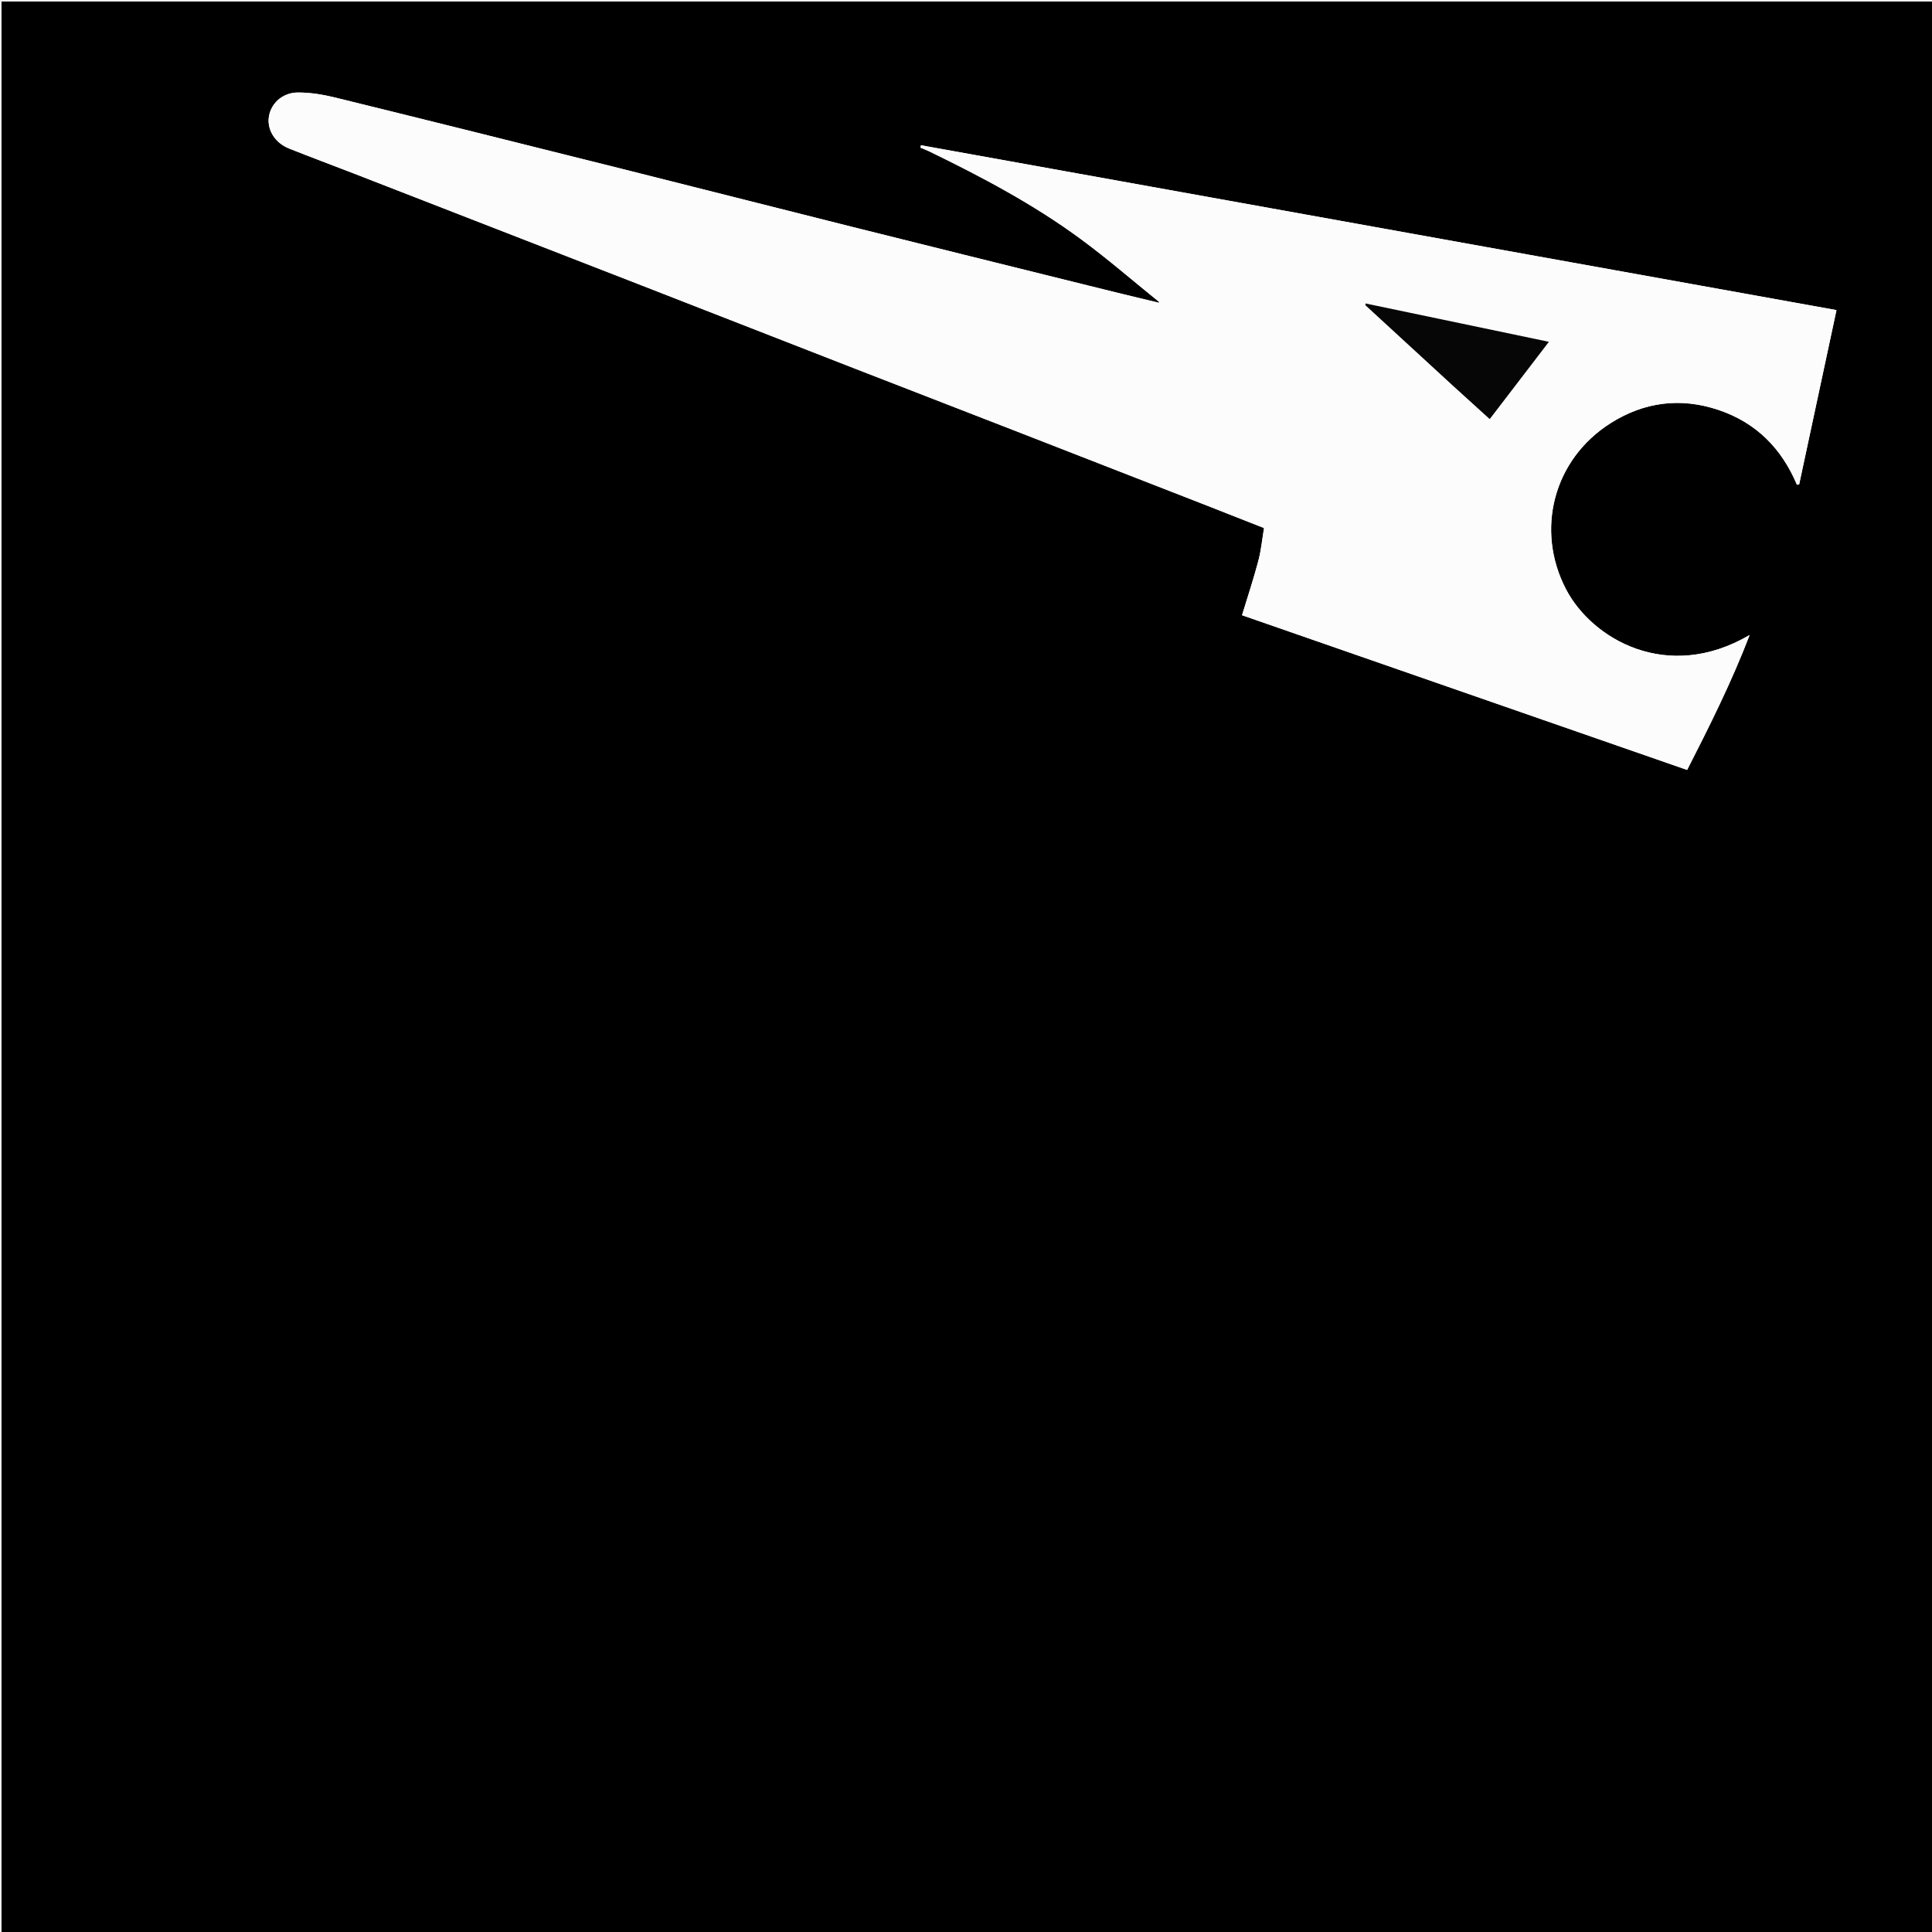
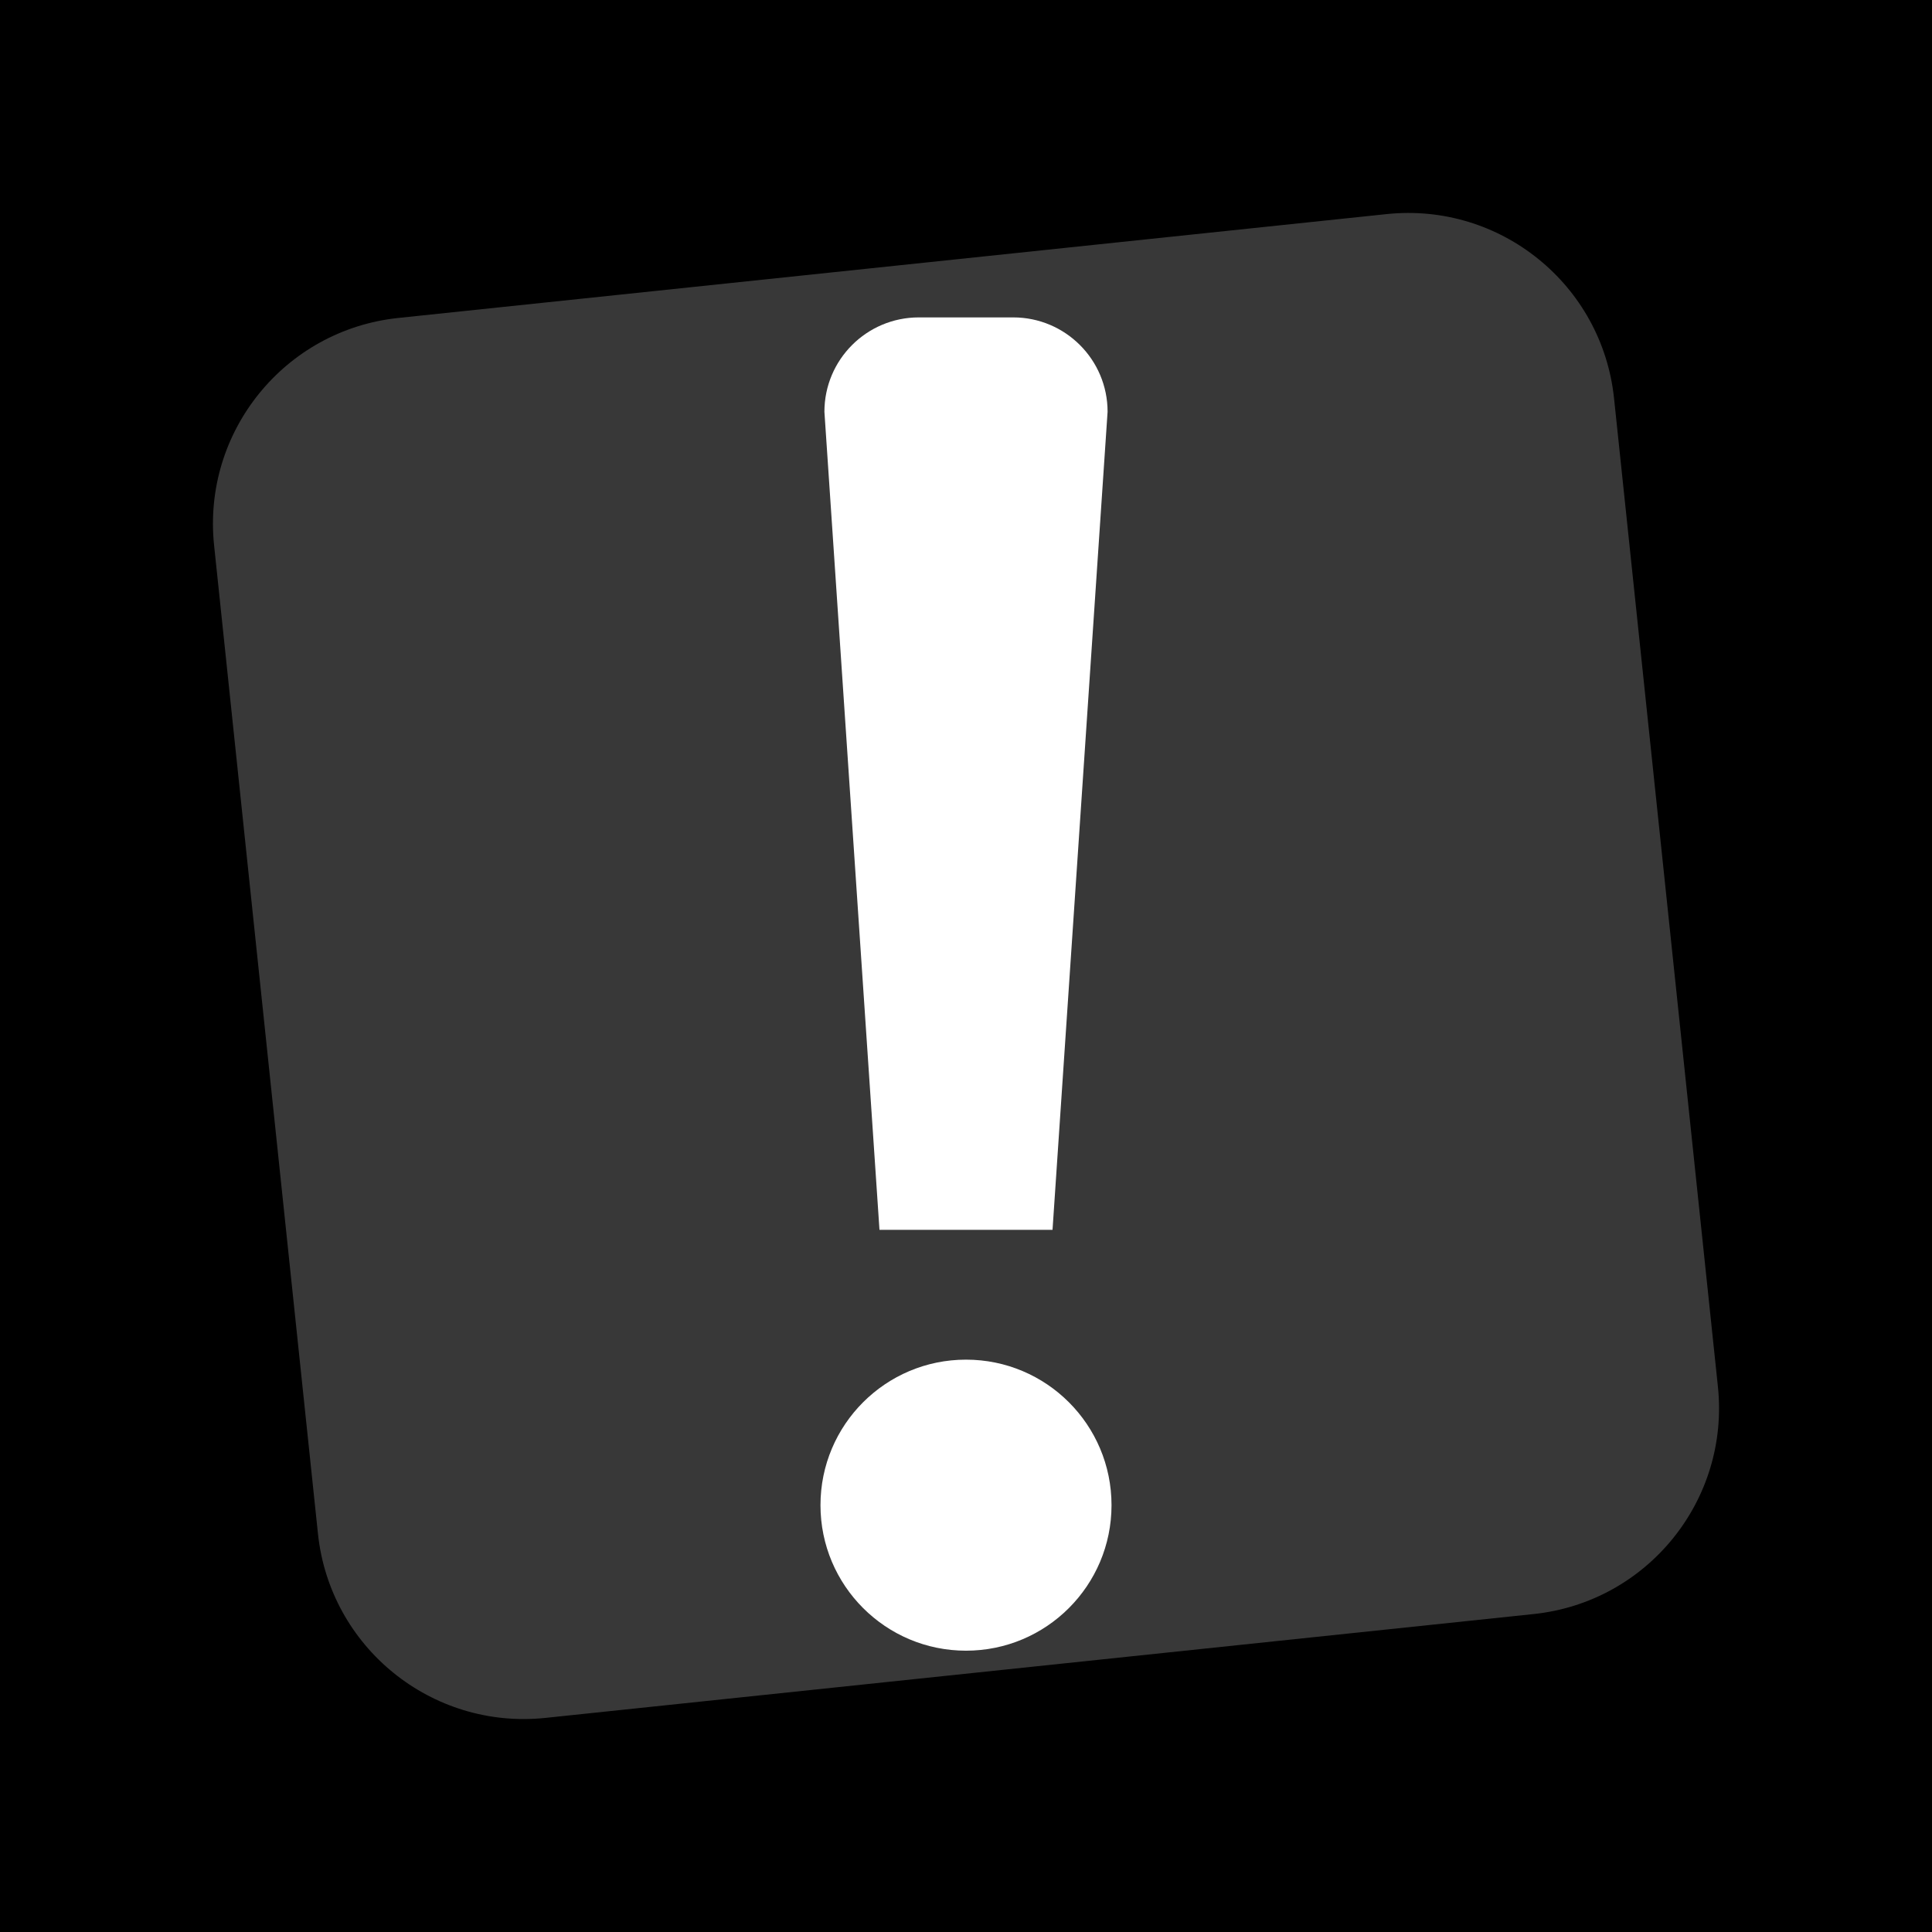
- <svg xmlns="http://www.w3.org/2000/svg" version="1.1" id="Layer_1" x="0px" y="0px" width="100%" viewBox="0 0 1254 1254" enable-background="new 0 0 1254 1254" xml:space="preserve">
-   <path fill="#000000" opacity="1" stroke="none" d=" M1,467   C1,311.333 1,156.167 1,1   C419,1 837,1 1255,1   C1255,419 1255,837 1255,1255   C837,1255 419,1255 1,1255   C1,992.5 1,730 1,467  M751.778,196.577   C736.439,192.785 721.096,189.005 705.761,185.197   C654.882,172.562 603.987,159.985 553.132,147.254   C503.075,134.724 453.075,121.964 403.019,109.429   C341.177,93.942 279.325,78.495 217.417,63.28   C209.578,61.353 201.367,60.017 193.334,60.044   C183.016,60.08 175.354,67.599 174.427,76.604   C173.589,84.739 178.692,92.806 187.605,96.381   C201.501,101.956 215.556,107.131 229.514,112.554   C291.213,136.527 352.909,160.507 414.591,184.525   C461.066,202.621 507.509,220.8 553.984,238.898   C588.535,252.352 623.124,265.71 657.679,279.156   C699.667,295.494 741.642,311.869 783.614,328.248   C795.799,333.003 807.956,337.826 820.45,342.745   C819.222,350.045 818.556,357.221 816.738,364.091   C813.648,375.764 809.831,387.245 806.164,399.317   C902.127,432.674 998.461,466.16 1095.069,499.741   C1109.708,471.029 1123.953,442.639 1135.623,412.175   C1081.829,443.625 1033.166,414.413 1016.513,382.593   C996.383,344.129 1008.197,298.139 1045.498,274.591   C1067.238,260.867 1090.841,257.827 1115.404,266.079   C1139.761,274.261 1156.37,290.961 1166.331,314.632   C1166.814,314.558 1167.296,314.483 1167.778,314.409   C1175.839,276.767 1183.9,239.124 1192.006,201.274   C993.051,165.452 795.41,129.867 597.769,94.281   C597.66,94.799 597.551,95.317 597.442,95.835   C599.372,96.648 601.345,97.374 603.227,98.289   C637.412,114.901 670.984,132.68 701.644,155.267   C719.032,168.076 735.378,182.299 752.266,195.845   C752.266,195.845 752.346,195.817 751.778,196.577  z" />
-   <path fill="#FCFCFC" opacity="1" stroke="none" d=" M752.193,195.885   C735.378,182.299 719.032,168.076 701.644,155.267   C670.984,132.68 637.412,114.901 603.227,98.289   C601.345,97.374 599.372,96.648 597.442,95.835   C597.551,95.317 597.66,94.799 597.769,94.281   C795.41,129.867 993.051,165.452 1192.006,201.274   C1183.9,239.124 1175.839,276.767 1167.778,314.409   C1167.296,314.483 1166.814,314.558 1166.331,314.632   C1156.37,290.961 1139.761,274.261 1115.404,266.079   C1090.841,257.827 1067.238,260.867 1045.498,274.591   C1008.197,298.139 996.383,344.129 1016.513,382.593   C1033.166,414.413 1081.829,443.625 1135.623,412.175   C1123.953,442.639 1109.708,471.029 1095.069,499.741   C998.461,466.16 902.127,432.674 806.164,399.317   C809.831,387.245 813.648,375.764 816.738,364.091   C818.556,357.221 819.222,350.045 820.45,342.745   C807.956,337.826 795.799,333.003 783.614,328.248   C741.642,311.869 699.667,295.494 657.679,279.156   C623.124,265.71 588.535,252.352 553.984,238.898   C507.509,220.8 461.066,202.621 414.591,184.525   C352.909,160.507 291.213,136.527 229.514,112.554   C215.556,107.131 201.501,101.956 187.605,96.381   C178.692,92.806 173.589,84.739 174.427,76.604   C175.354,67.599 183.016,60.08 193.334,60.044   C201.367,60.017 209.578,61.353 217.417,63.28   C279.325,78.495 341.177,93.942 403.019,109.429   C453.075,121.964 503.075,134.724 553.132,147.254   C603.987,159.985 654.882,172.562 705.761,185.197   C721.096,189.005 736.439,192.785 751.807,196.33   C752.033,196.274 752.229,196.465 752.426,196.655   C752.348,196.399 752.271,196.142 752.193,195.885  M943.109,250.39   C951.071,257.617 959.034,264.844 966.929,272.01   C979.813,255.186 992.398,238.753 1005.338,221.856   C965.257,213.477 925.807,205.23 886.246,196.96   C886.31,197.625 886.216,198.078 886.39,198.238   C905.108,215.477 923.846,232.694 943.109,250.39  z" />
-   <path fill="#060606" opacity="1" stroke="none" d=" M942.846,250.151   C923.846,232.694 905.108,215.477 886.39,198.238   C886.216,198.078 886.31,197.625 886.246,196.96   C925.807,205.23 965.257,213.477 1005.338,221.856   C992.398,238.753 979.813,255.186 966.929,272.01   C959.034,264.844 951.071,257.617 942.846,250.151  z" />
-   <path fill="#000000" opacity="1" stroke="none" d=" M752.23,195.865   C752.271,196.142 752.348,196.399 752.426,196.655   C752.229,196.465 752.033,196.274 752.091,195.95   C752.346,195.817 752.266,195.845 752.23,195.865  z" />
+ <svg xmlns="http://www.w3.org/2000/svg" viewBox="-2 -2 28 28">
+   <rect x="-2" y="-2" width="28" height="28" />
+   <path d="M3.773 2.608L18.094 1.103A3 3 0 0 1 21.392 3.773L22.897 18.094A3 3 0 0 1 20.227 21.392L5.906 22.897A3 3 0 0 1 2.608 20.227L1.103 5.906A3 3 0 0 1 3.773 2.608Z" fill="#fff" fill-opacity="0.22" />
+   <path d="M9.948 3.968A1.368 1.368 0 0 1 11.316 2.6L12.684 2.6A1.368 1.368 0 0 1 14.052 3.968L13.254 15.824L10.746 15.824ZM9.891 19.814a2.109 2.109 0 1 0 4.218 0a2.109 2.109 0 1 0 -4.218 0Z" fill="#fff" />
</svg>
